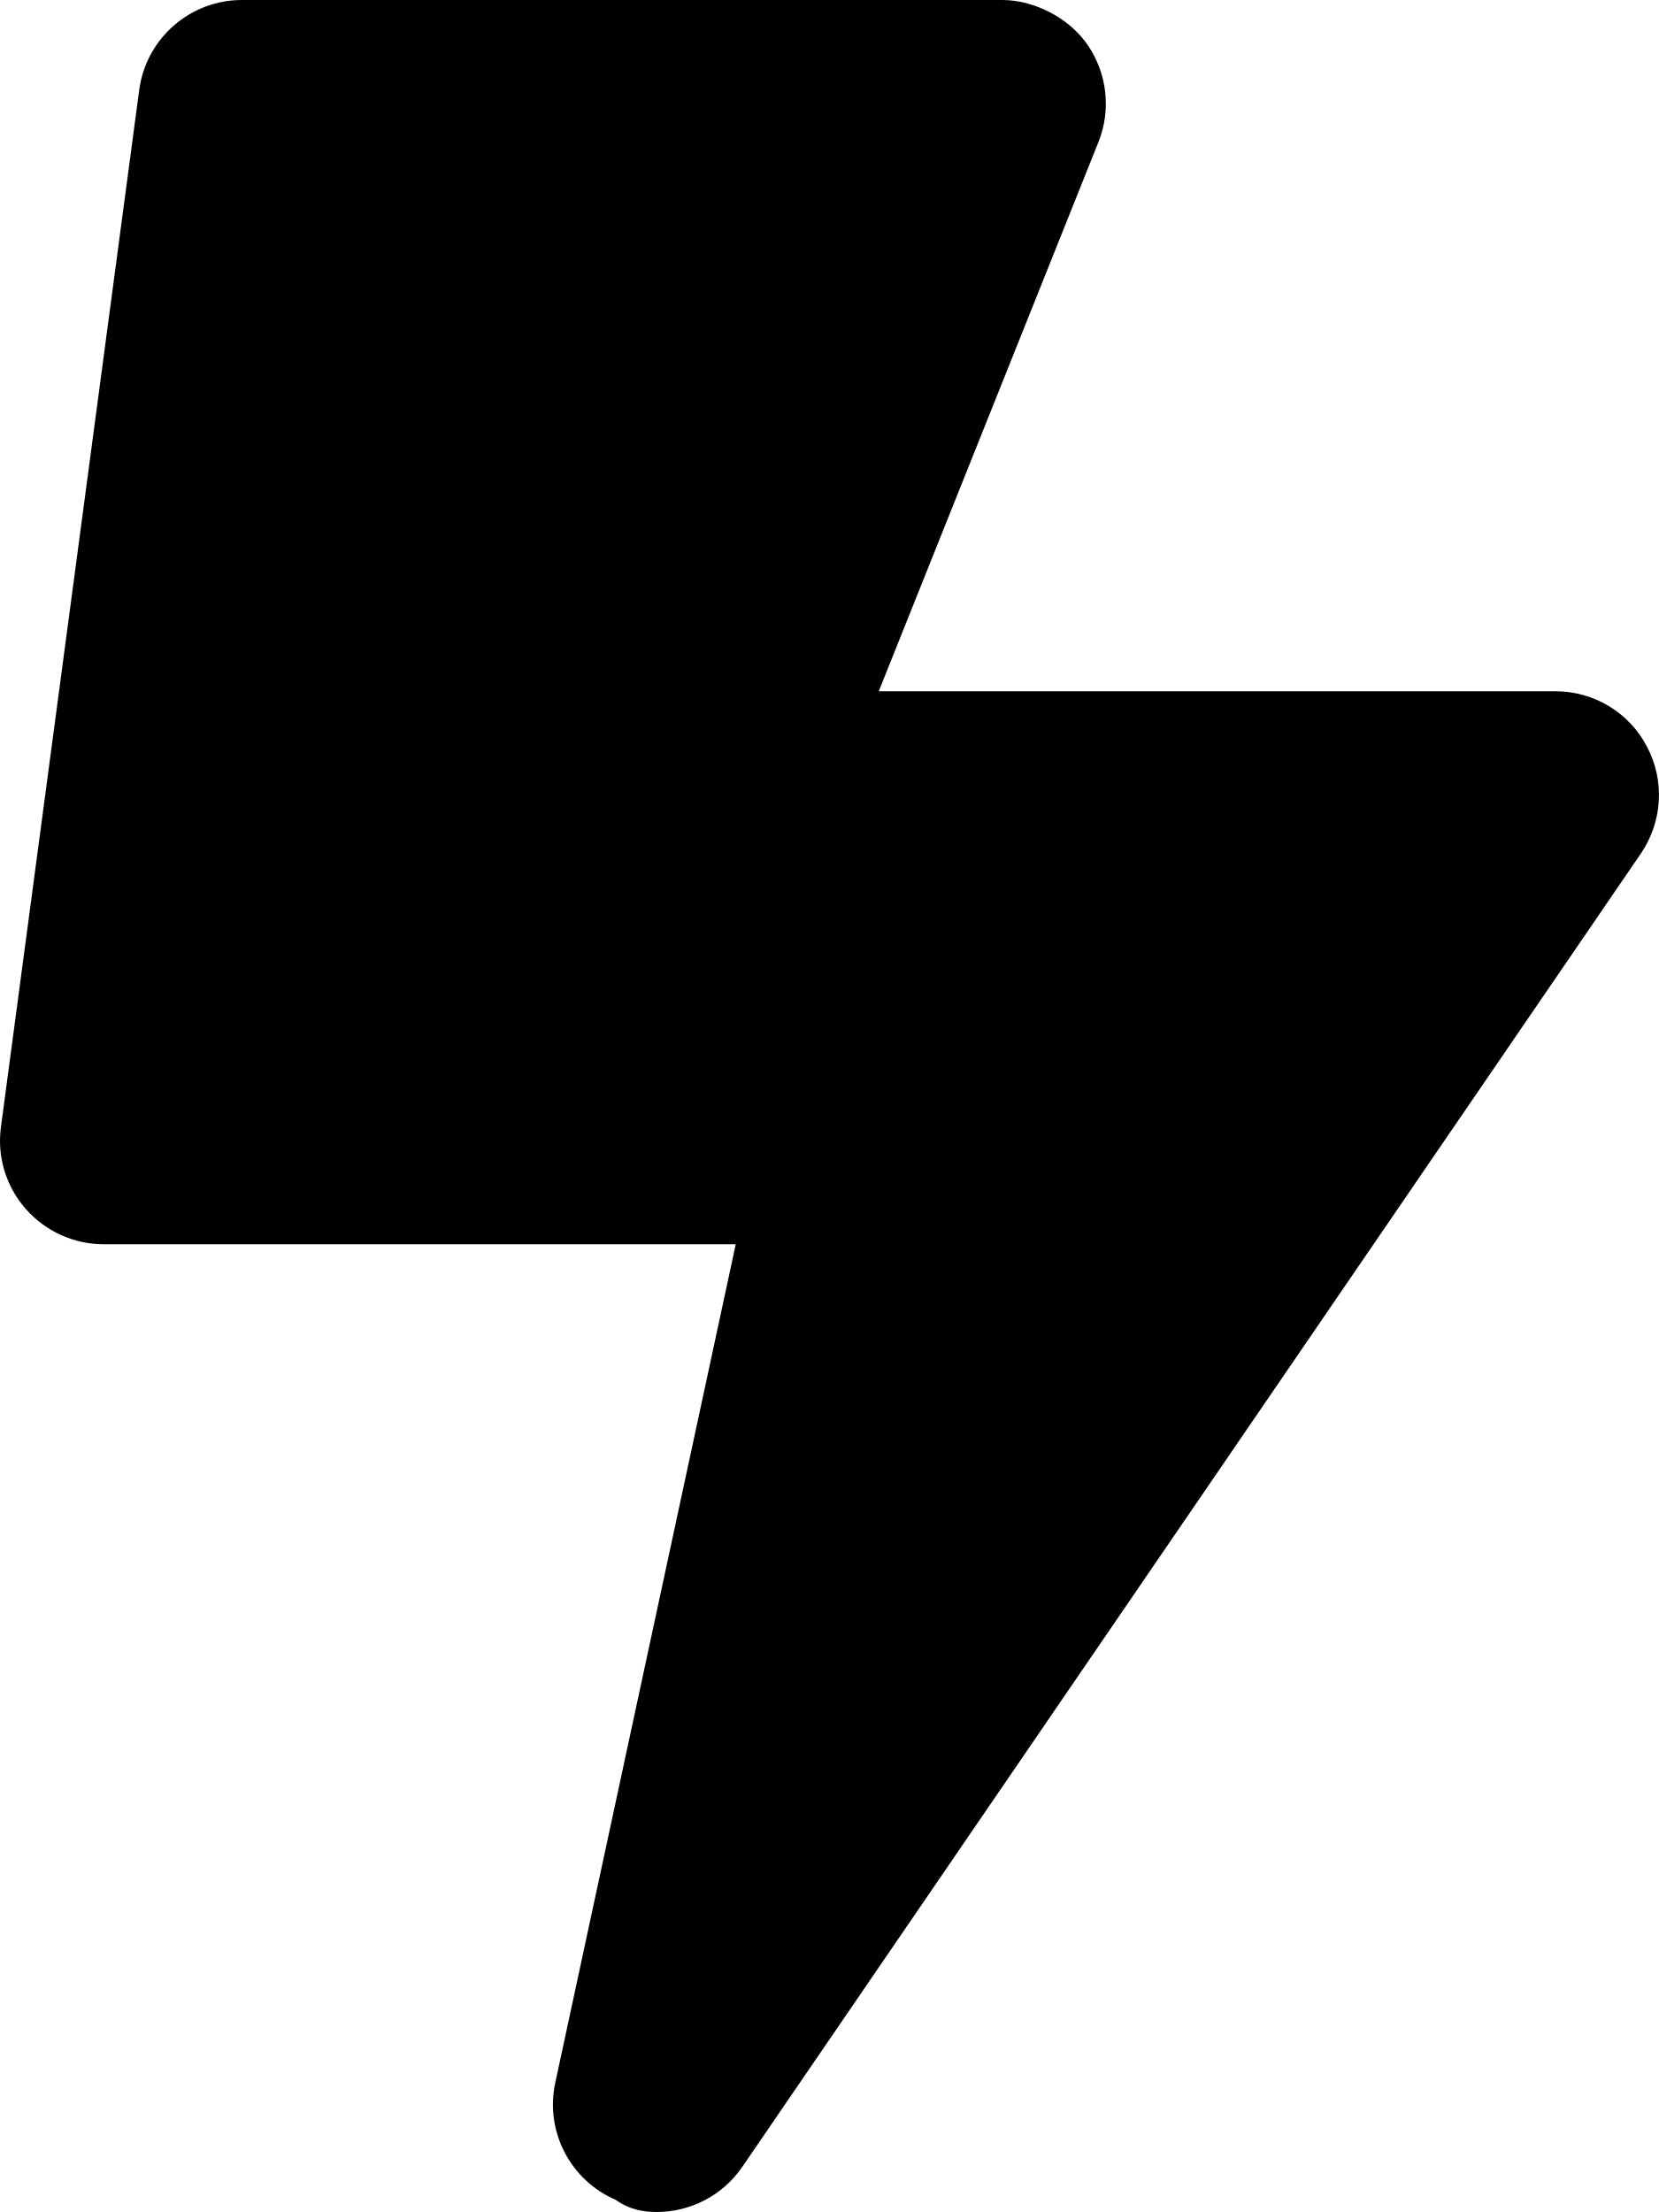
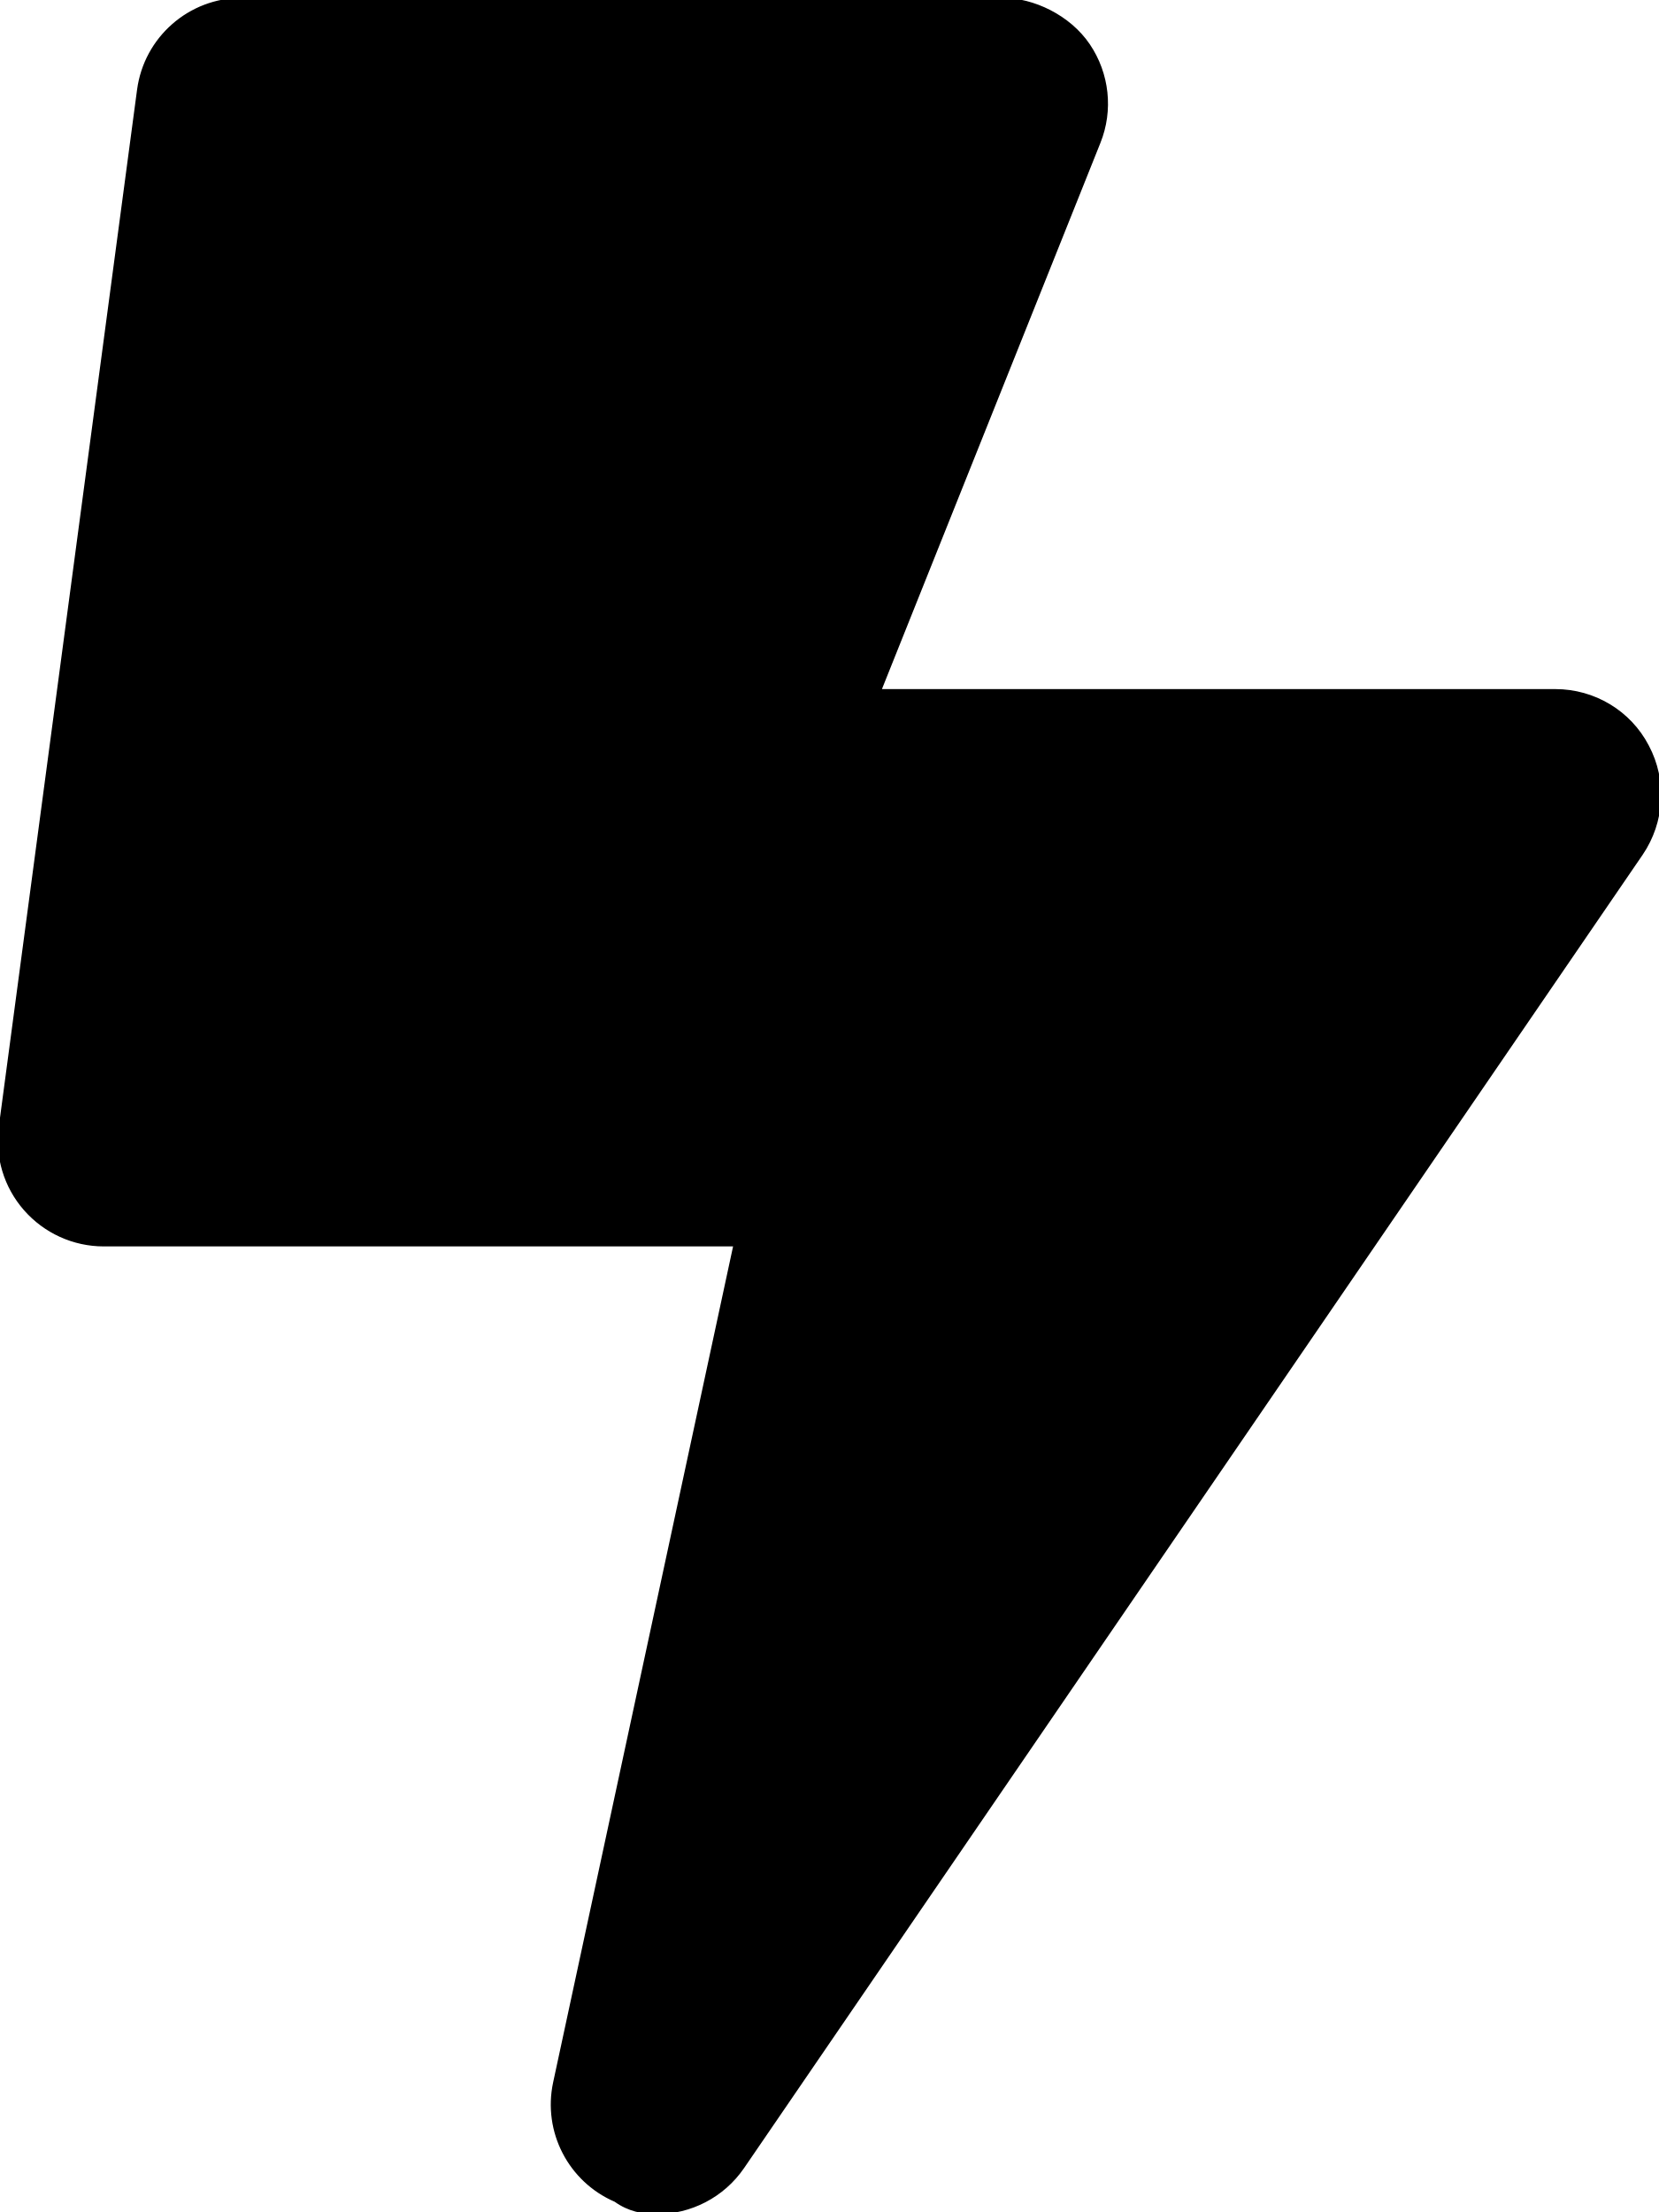
- <svg xmlns="http://www.w3.org/2000/svg" viewBox="0 0 384 512">
-   <path d="M381.2 172.8C377.1 164.9 368.9 160 360 160h-156.6l50.84-127.1c2.969-7.375 2.062-15.78-2.406-22.38S239.1 0 232 0h-176C43.97 0 33.81 8.906 32.22 20.84l-32 240C-.718 267.7 1.376 274.6 5.938 279.8C10.5 285 17.09 288 24 288h146.3l-41.78 194.1c-2.406 11.22 3.469 22.56 14 27.09C145.6 511.4 148.8 512 152 512c7.719 0 15.22-3.75 19.81-10.44l208-304C384.8 190.2 385.4 180.7 381.2 172.8z" />
+ <svg xmlns="http://www.w3.org/2000/svg" stroke="currentColor" viewBox="0 0 384 512">
+   <path d="M381.2 172.8C377.1 164.9 368.9 160 360 160h-156.6l50.84-127.1c2.969-7.375 2.062-15.78-2.406-22.38S239.1 0 232 0h-176C43.97 0 33.81 8.906 32.22 20.84l-32 240C-.718 267.7 1.376 274.6 5.938 279.8C10.5 285 17.09 288 24 288h146.3l-41.78 194.1c-2.406 11.22 3.469 22.56 14 27.09C145.6 511.4 148.8 512 152 512c7.719 0 15.22-3.75 19.81-10.44l208-304C384.8 190.2 385.4 180.7 381.2 172.8z" fill="currentColor" />
</svg>
